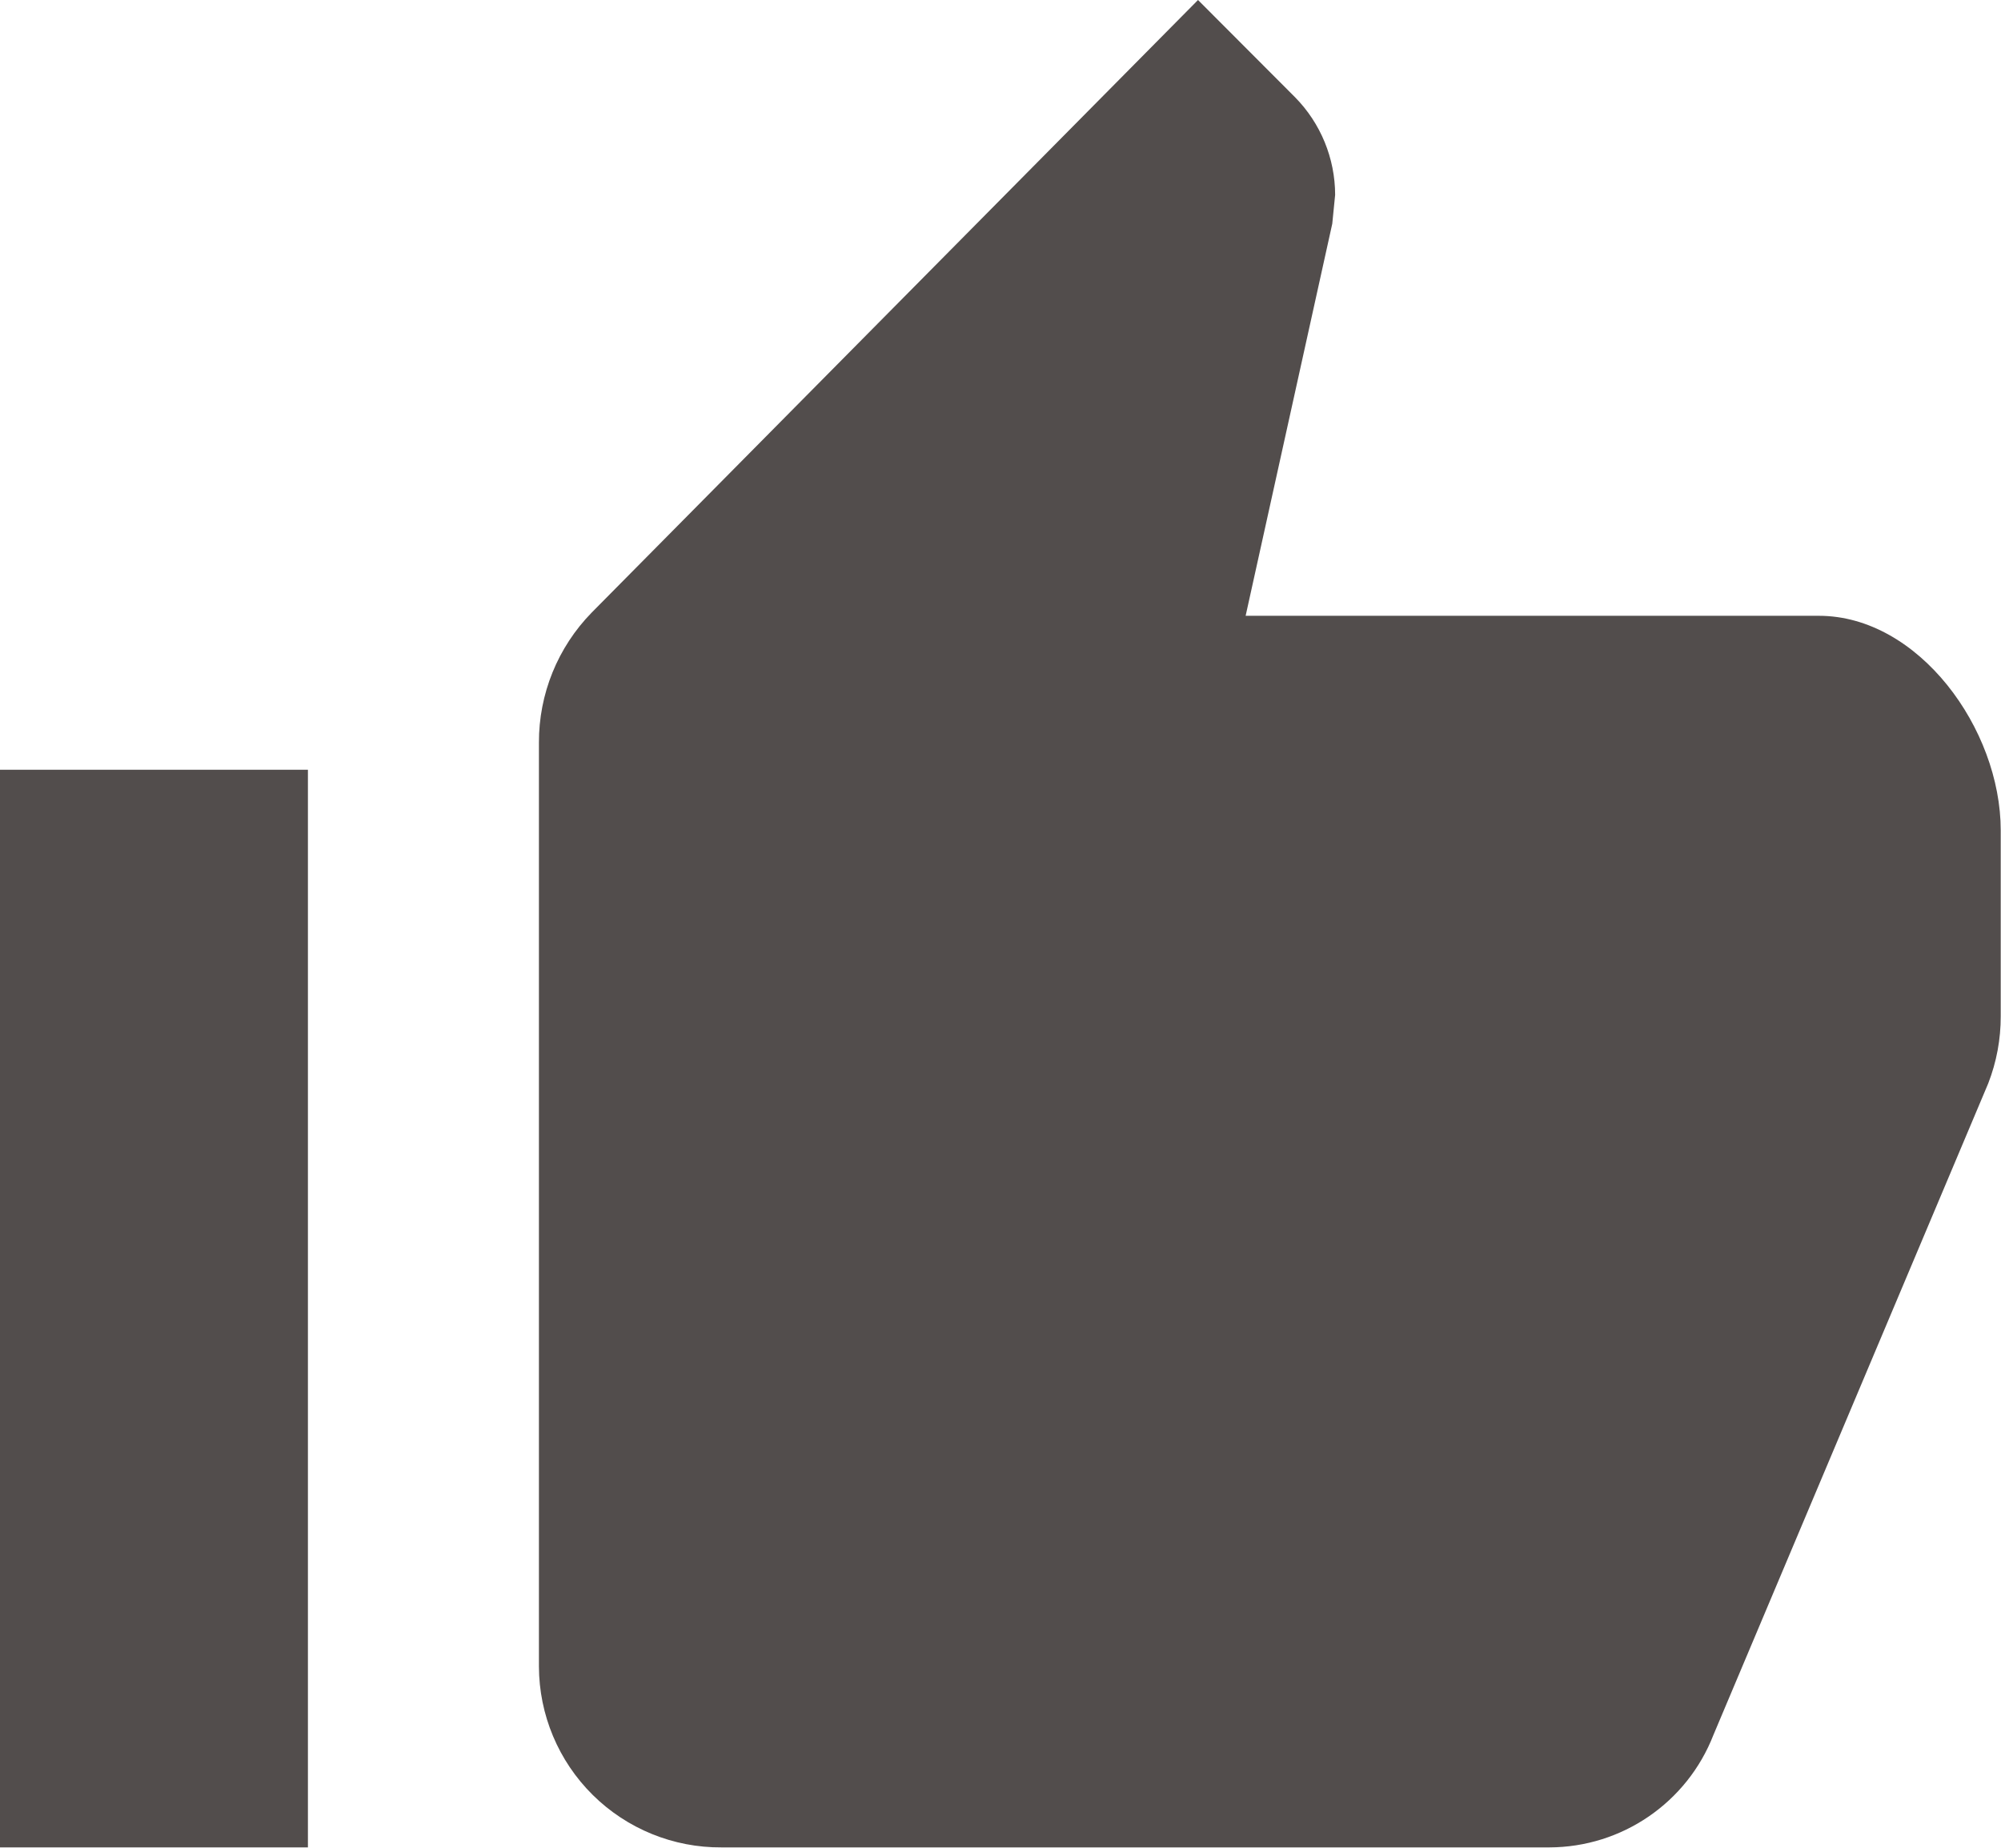
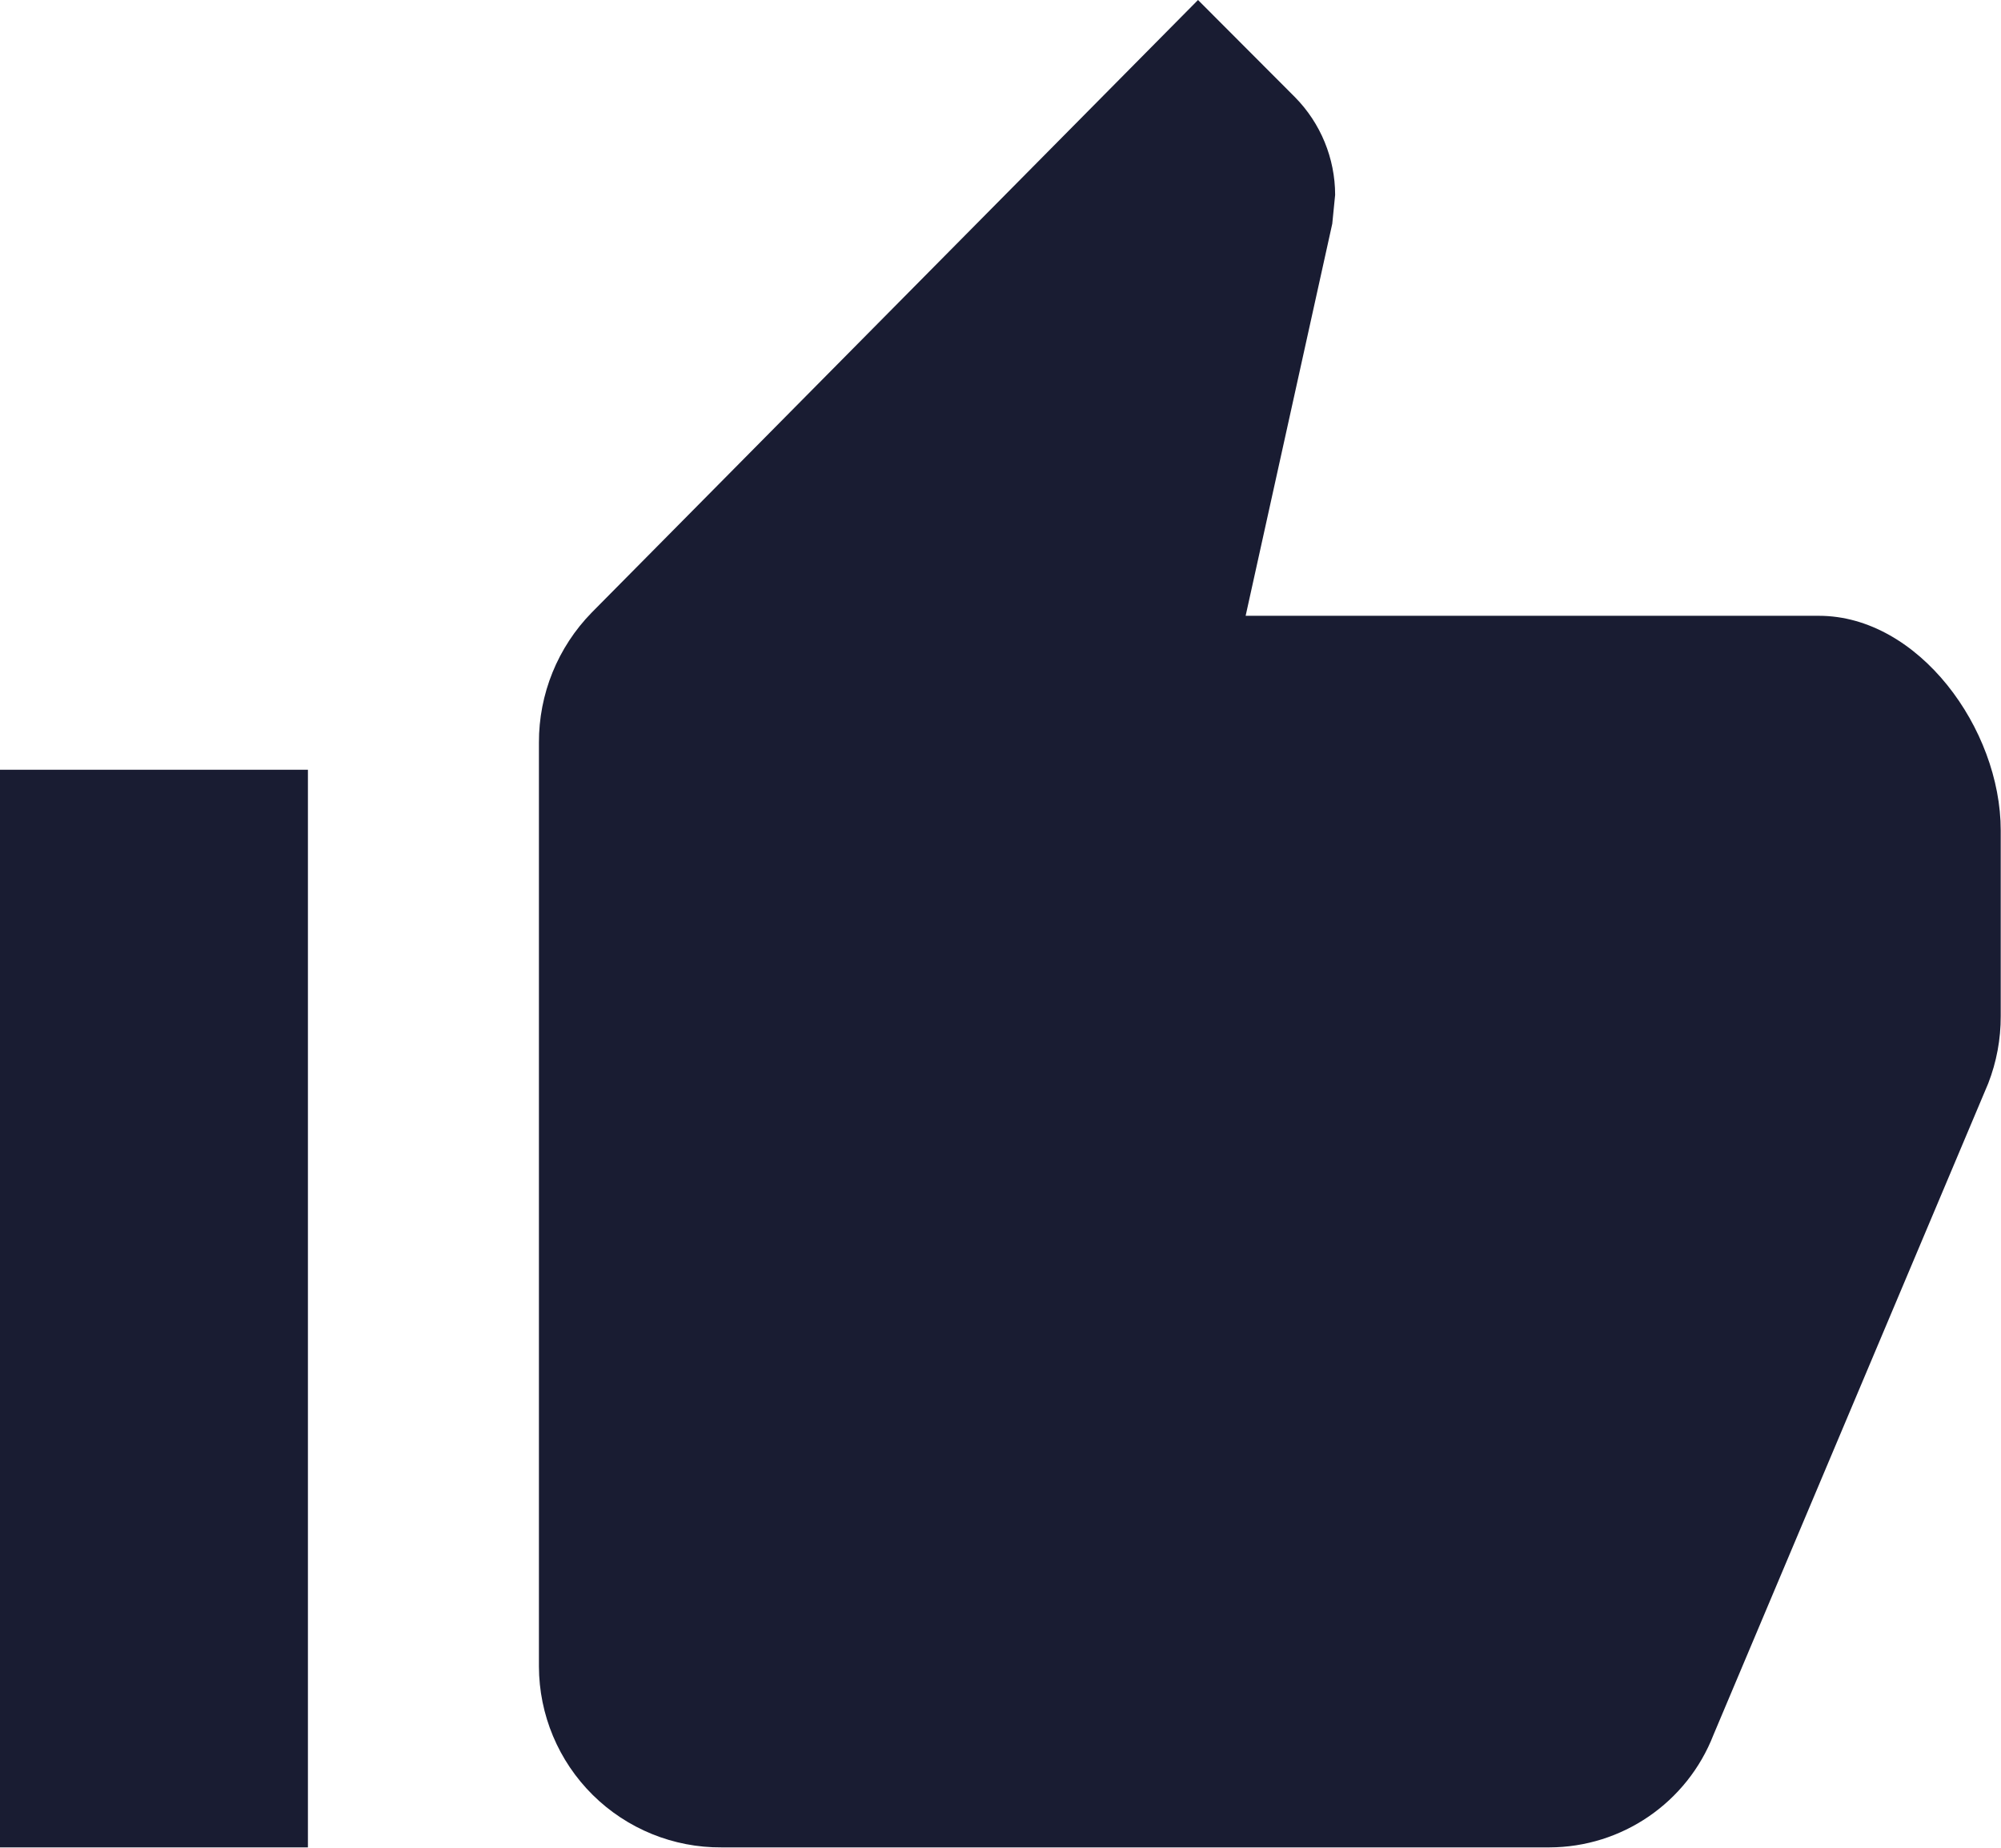
<svg xmlns="http://www.w3.org/2000/svg" width="29.243" height="27" viewBox="0 0 29.243 27">
  <g id="Icon_ionic-md-thumbs-up" data-name="Icon ionic-md-thumbs-up" transform="translate(-3.375 -4.5)">
-     <path id="Path_21" data-name="Path 21" d="M13.922,31.5H26.016a2.58,2.58,0,0,0,2.4-1.645l4.015-9.52a2.691,2.691,0,0,0,.183-.984V16.636c0-1.484-1.2-3.136-2.658-3.136H21.579l1.266-5.73.042-.422A2.038,2.038,0,0,0,22.3,5.92L20.883,4.5l-8.859,8.951a2.707,2.707,0,0,0-.773,1.905v13.5A2.651,2.651,0,0,0,13.922,31.5Z" fill="#524d4c" />
-     <path id="Path_22" data-name="Path 22" d="M3.375,15.75h4.5V31.5h-4.5Z" fill="#524d4c" />
+     <path id="Path_21" data-name="Path 21" d="M13.922,31.5H26.016a2.58,2.58,0,0,0,2.4-1.645l4.015-9.52a2.691,2.691,0,0,0,.183-.984V16.636c0-1.484-1.2-3.136-2.658-3.136H21.579l1.266-5.73.042-.422A2.038,2.038,0,0,0,22.3,5.92L20.883,4.5l-8.859,8.951a2.707,2.707,0,0,0-.773,1.905v13.5A2.651,2.651,0,0,0,13.922,31.5Z" fill="#191c32" />
+     <path id="Path_22" data-name="Path 22" d="M3.375,15.75h4.5V31.5h-4.5Z" fill="#191c32" />
  </g>
</svg>
